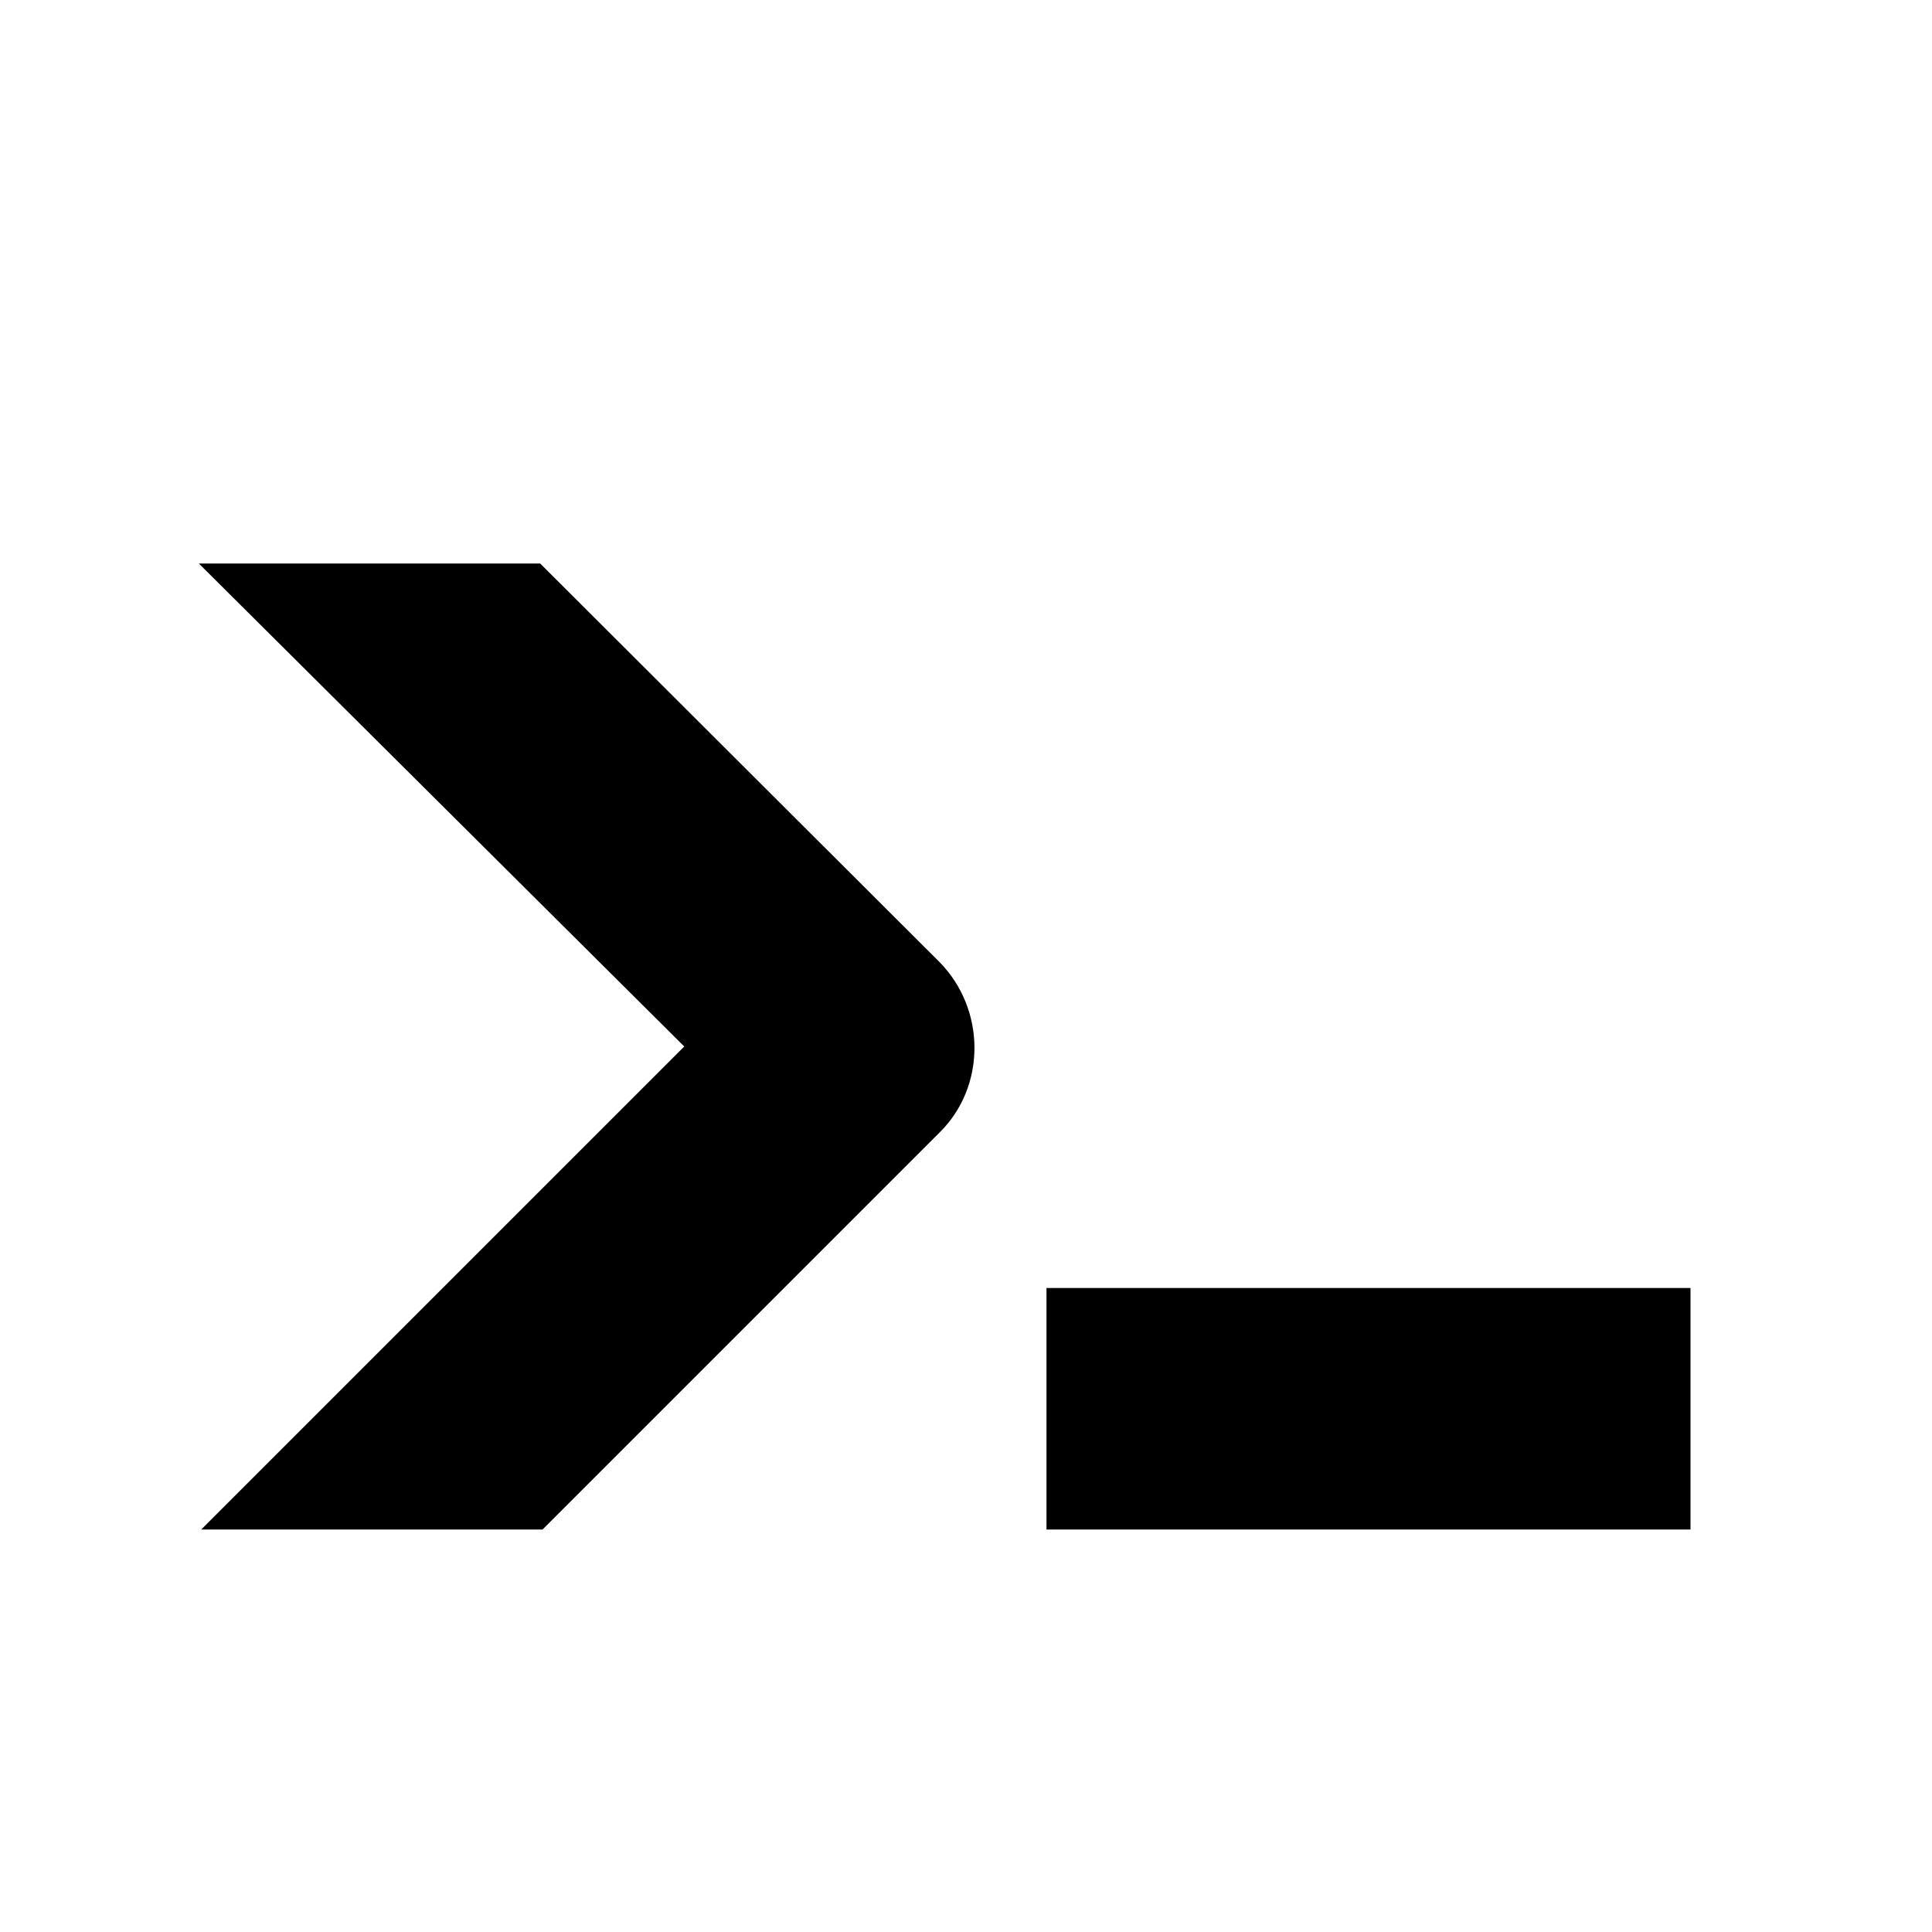
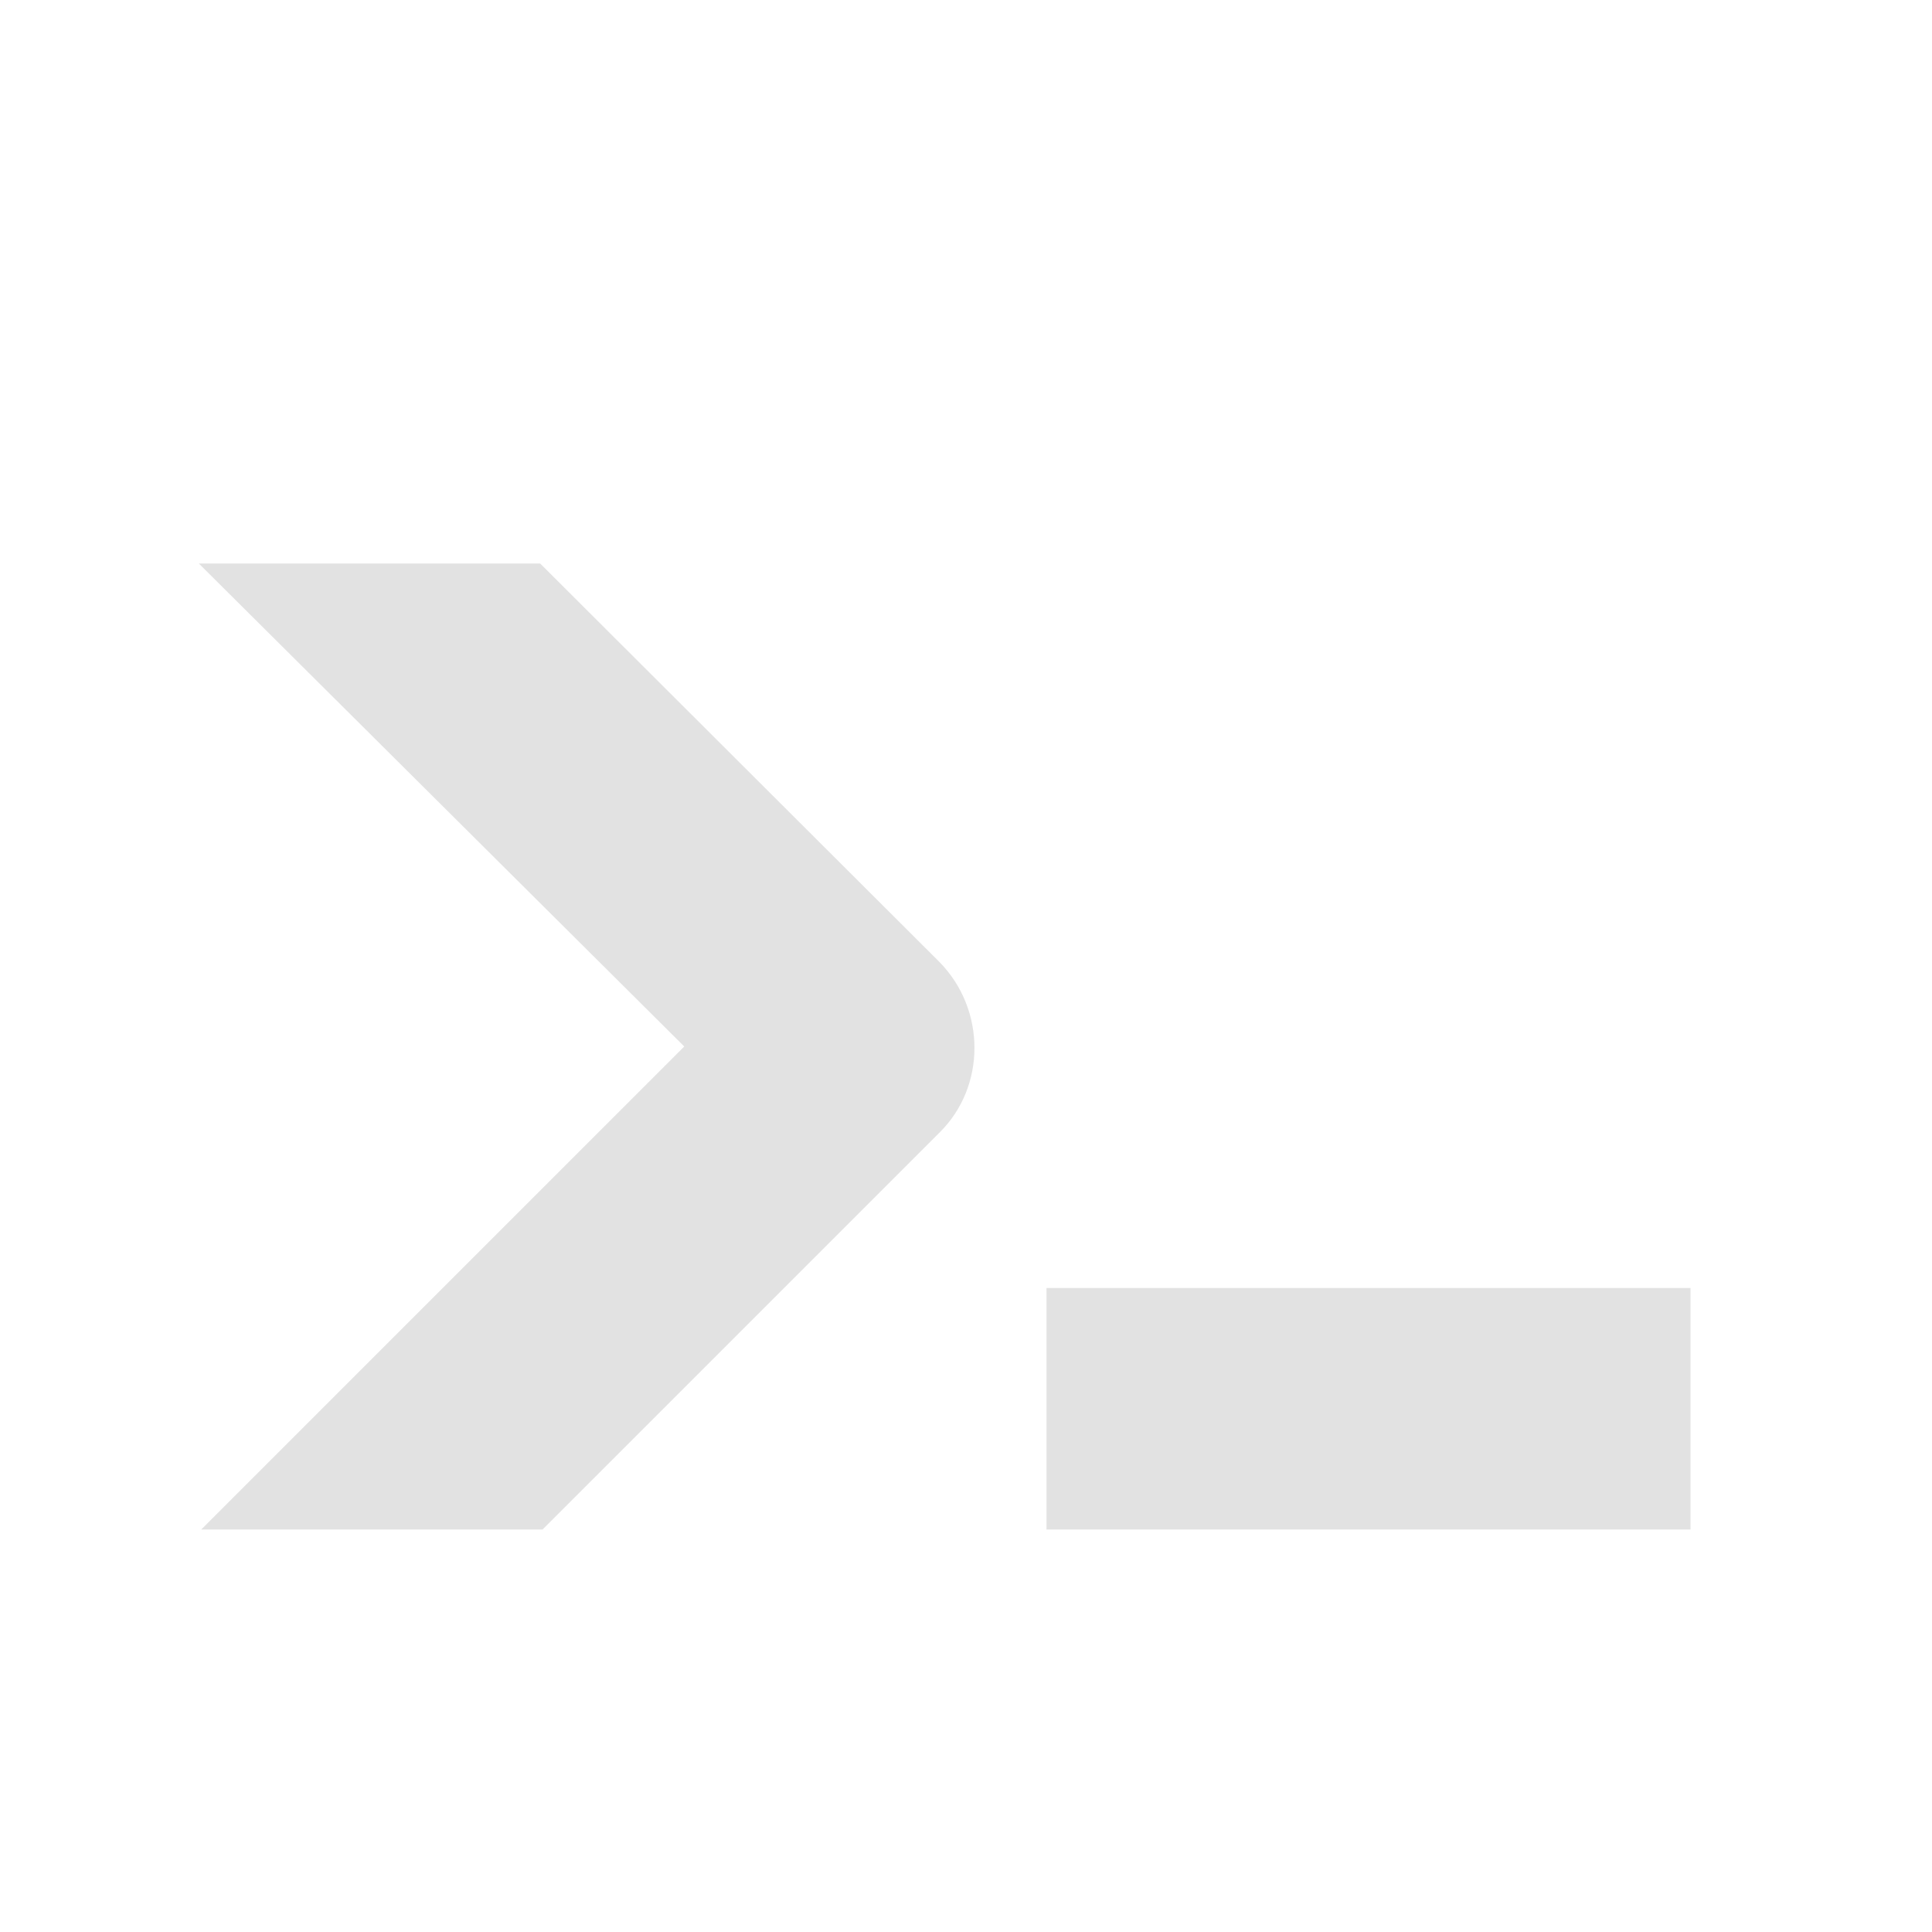
<svg xmlns="http://www.w3.org/2000/svg" version="1.1" width="24" height="24" viewBox="0 0 24 24" id="svg4">
  <defs id="defs8" />
-   <path d="M13,19V16H21V19H13M8.5,13L2.47,7H6.71L11.67,11.95C12.25,12.54 12.25,13.5 11.67,14.07L6.74,19H2.5L8.5,13Z" id="path2" />
+   <path d="M13,19V16H21V19H13M8.5,13L2.47,7H6.71L11.67,11.95C12.25,12.54 12.25,13.5 11.67,14.07L6.74,19H2.5L8.5,13Z" id="path2" style="fill:#e2e2e2;fill-opacity:1" />
</svg>
